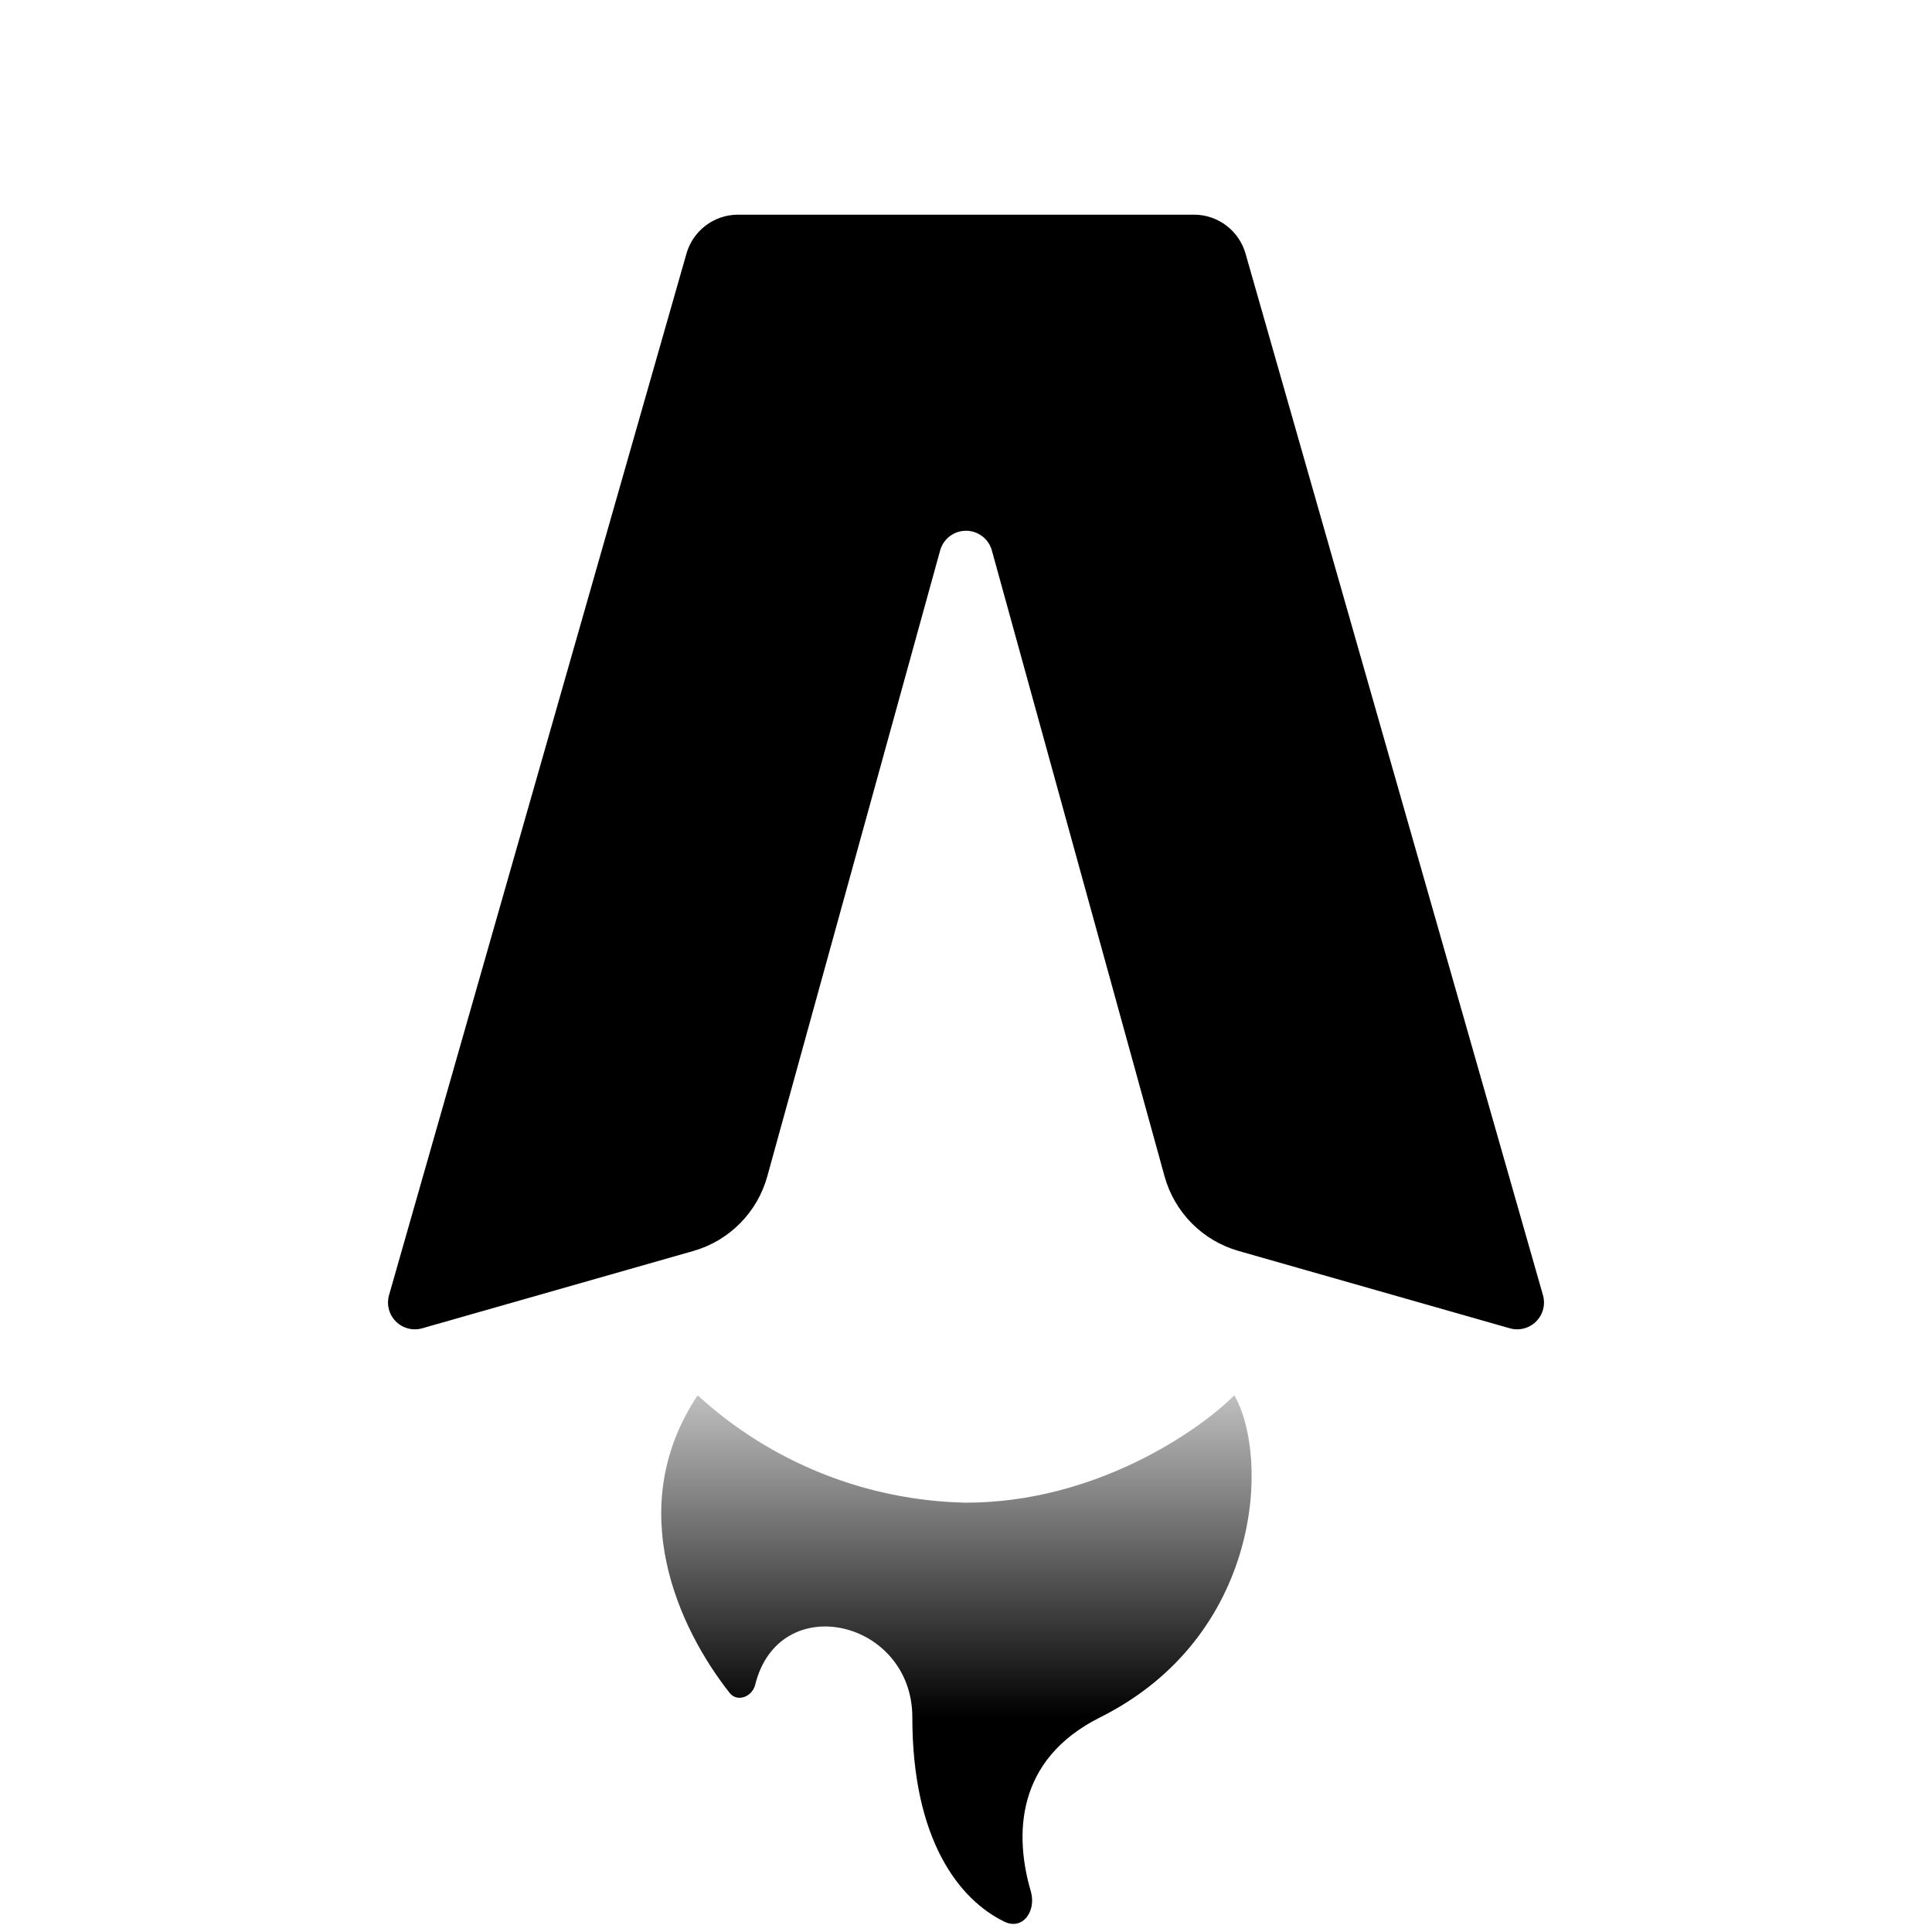
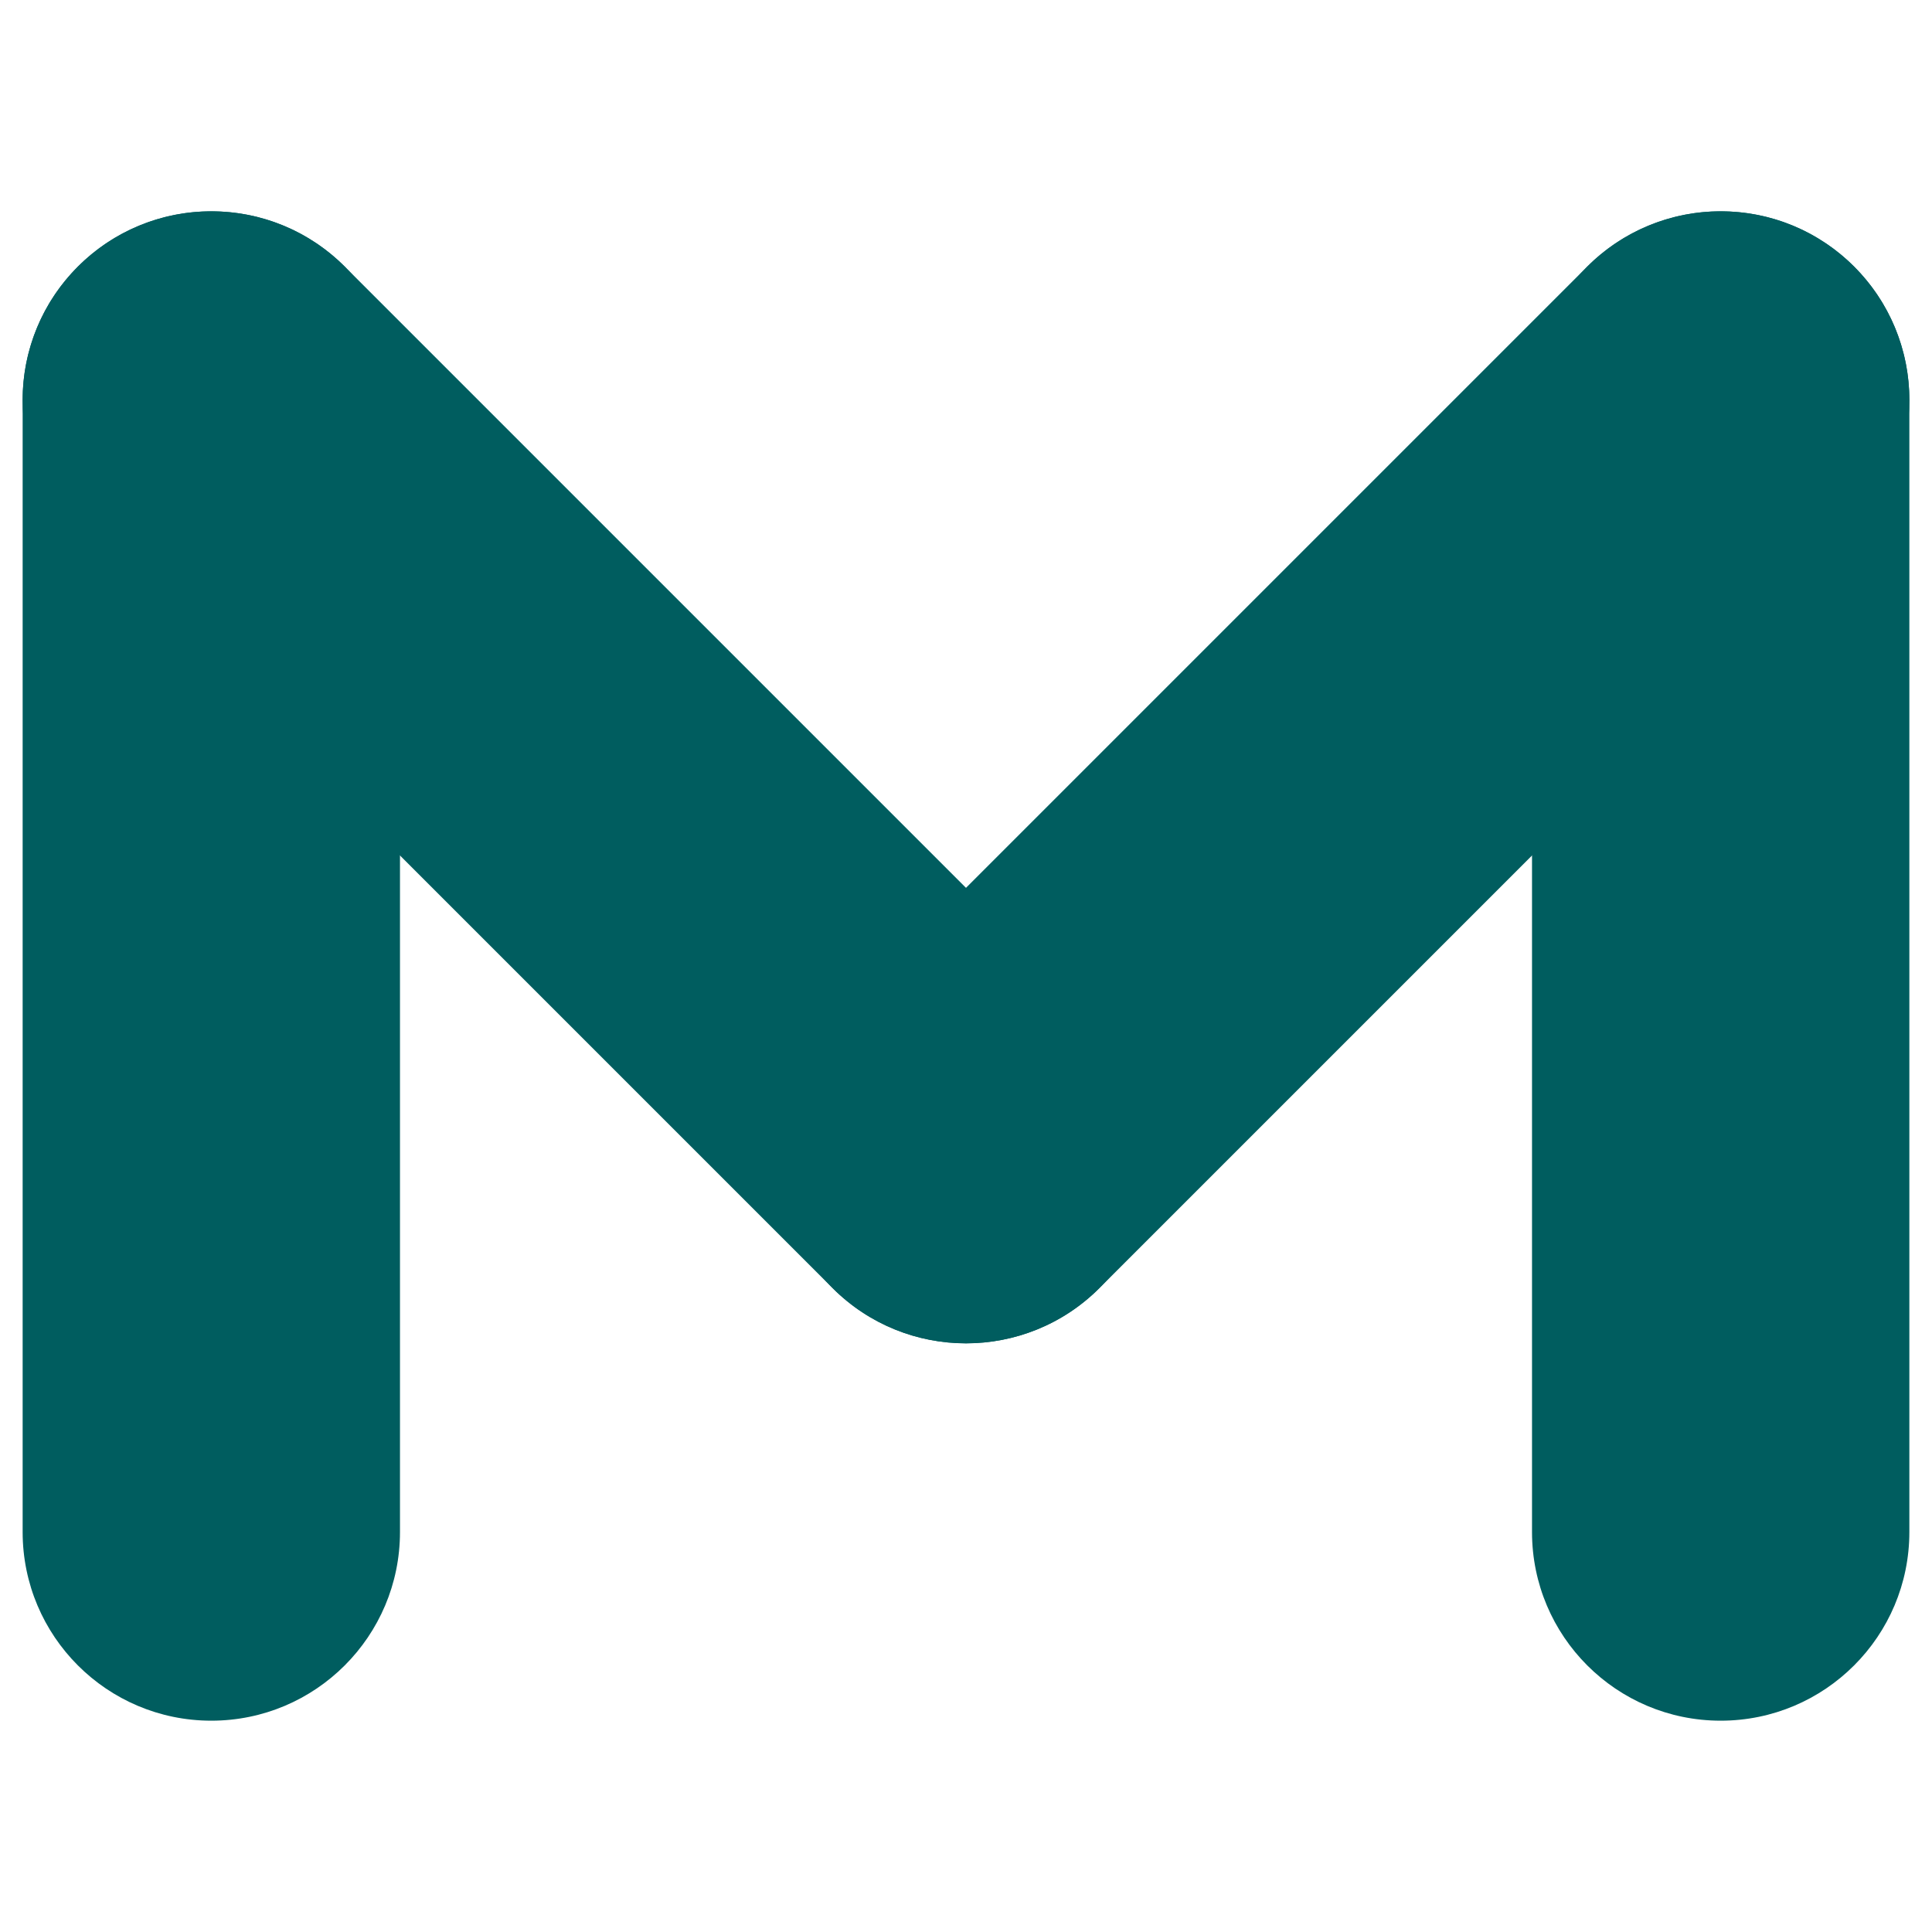
- <svg xmlns="http://www.w3.org/2000/svg" fill="none" viewBox="0 0 36 36">
-   <path fill="#000" d="M22.25 4h-8.5a1 1 0 0 0-.96.73l-5.54 19.4a.5.5 0 0 0 .62.62l5.05-1.44a2 2 0 0 0 1.38-1.4l3.22-11.66a.5.5 0 0 1 .96 0l3.22 11.67a2 2 0 0 0 1.38 1.39l5.05 1.44a.5.5 0 0 0 .62-.62l-5.54-19.4a1 1 0 0 0-.96-.73Z" />
-   <path fill="url(#gradient)" d="M18 28a7.63 7.63 0 0 1-5-2c-1.4 2.1-.35 4.35.6 5.55.14.17.41.07.47-.15.44-1.8 2.93-1.22 2.93.6 0 2.28.87 3.4 1.72 3.81.34.16.59-.2.49-.56-.31-1.05-.29-2.46 1.29-3.25 3-1.5 3.17-4.83 2.5-6-.67.67-2.6 2-5 2Z" />
-   <defs>
-     <linearGradient id="gradient" x1="16" x2="16" y1="32" y2="24" gradientUnits="userSpaceOnUse">
-       <stop stop-color="#000" />
-       <stop offset="1" stop-color="#000" stop-opacity="0" />
-     </linearGradient>
-   </defs>
-   <style>
-     @media (prefers-color-scheme:dark){:root{filter:invert(100%)}}
-   </style>
+ <svg xmlns="http://www.w3.org/2000/svg" width="512" height="512" viewBox="0 0 512 512" fill="none">
+   <path d="M6 106C6 78.386 28.386 56 56 56C83.614 56 106 78.386 106 106V406C106 433.614 83.614 456 56 456C28.386 456 6 433.614 6 406V106Z" fill="#005D5F" />
+   <path d="M406 106C406 78.386 428.386 56 456 56C483.614 56 506 78.386 506 106V406C506 433.614 483.614 456 456 456C428.386 456 406 433.614 406 406V106Z" fill="#005D5F" />
+   <path d="M20.648 141.358C1.121 121.832 1.121 90.174 20.648 70.648C40.174 51.121 71.832 51.121 91.358 70.648L291.351 270.64C310.877 290.166 310.877 321.824 291.351 341.351C271.824 360.877 240.166 360.877 220.64 341.351L20.648 141.358Z" fill="#005D5F" />
+   <path d="M491.355 141.357C510.881 121.831 510.881 90.172 491.355 70.645C471.828 51.118 440.169 51.118 420.642 70.645L220.645 270.642C201.118 290.169 201.118 321.828 220.645 341.355C240.172 360.882 271.831 360.882 291.357 341.355L491.355 141.357Z" fill="#005D5F" />
</svg>
